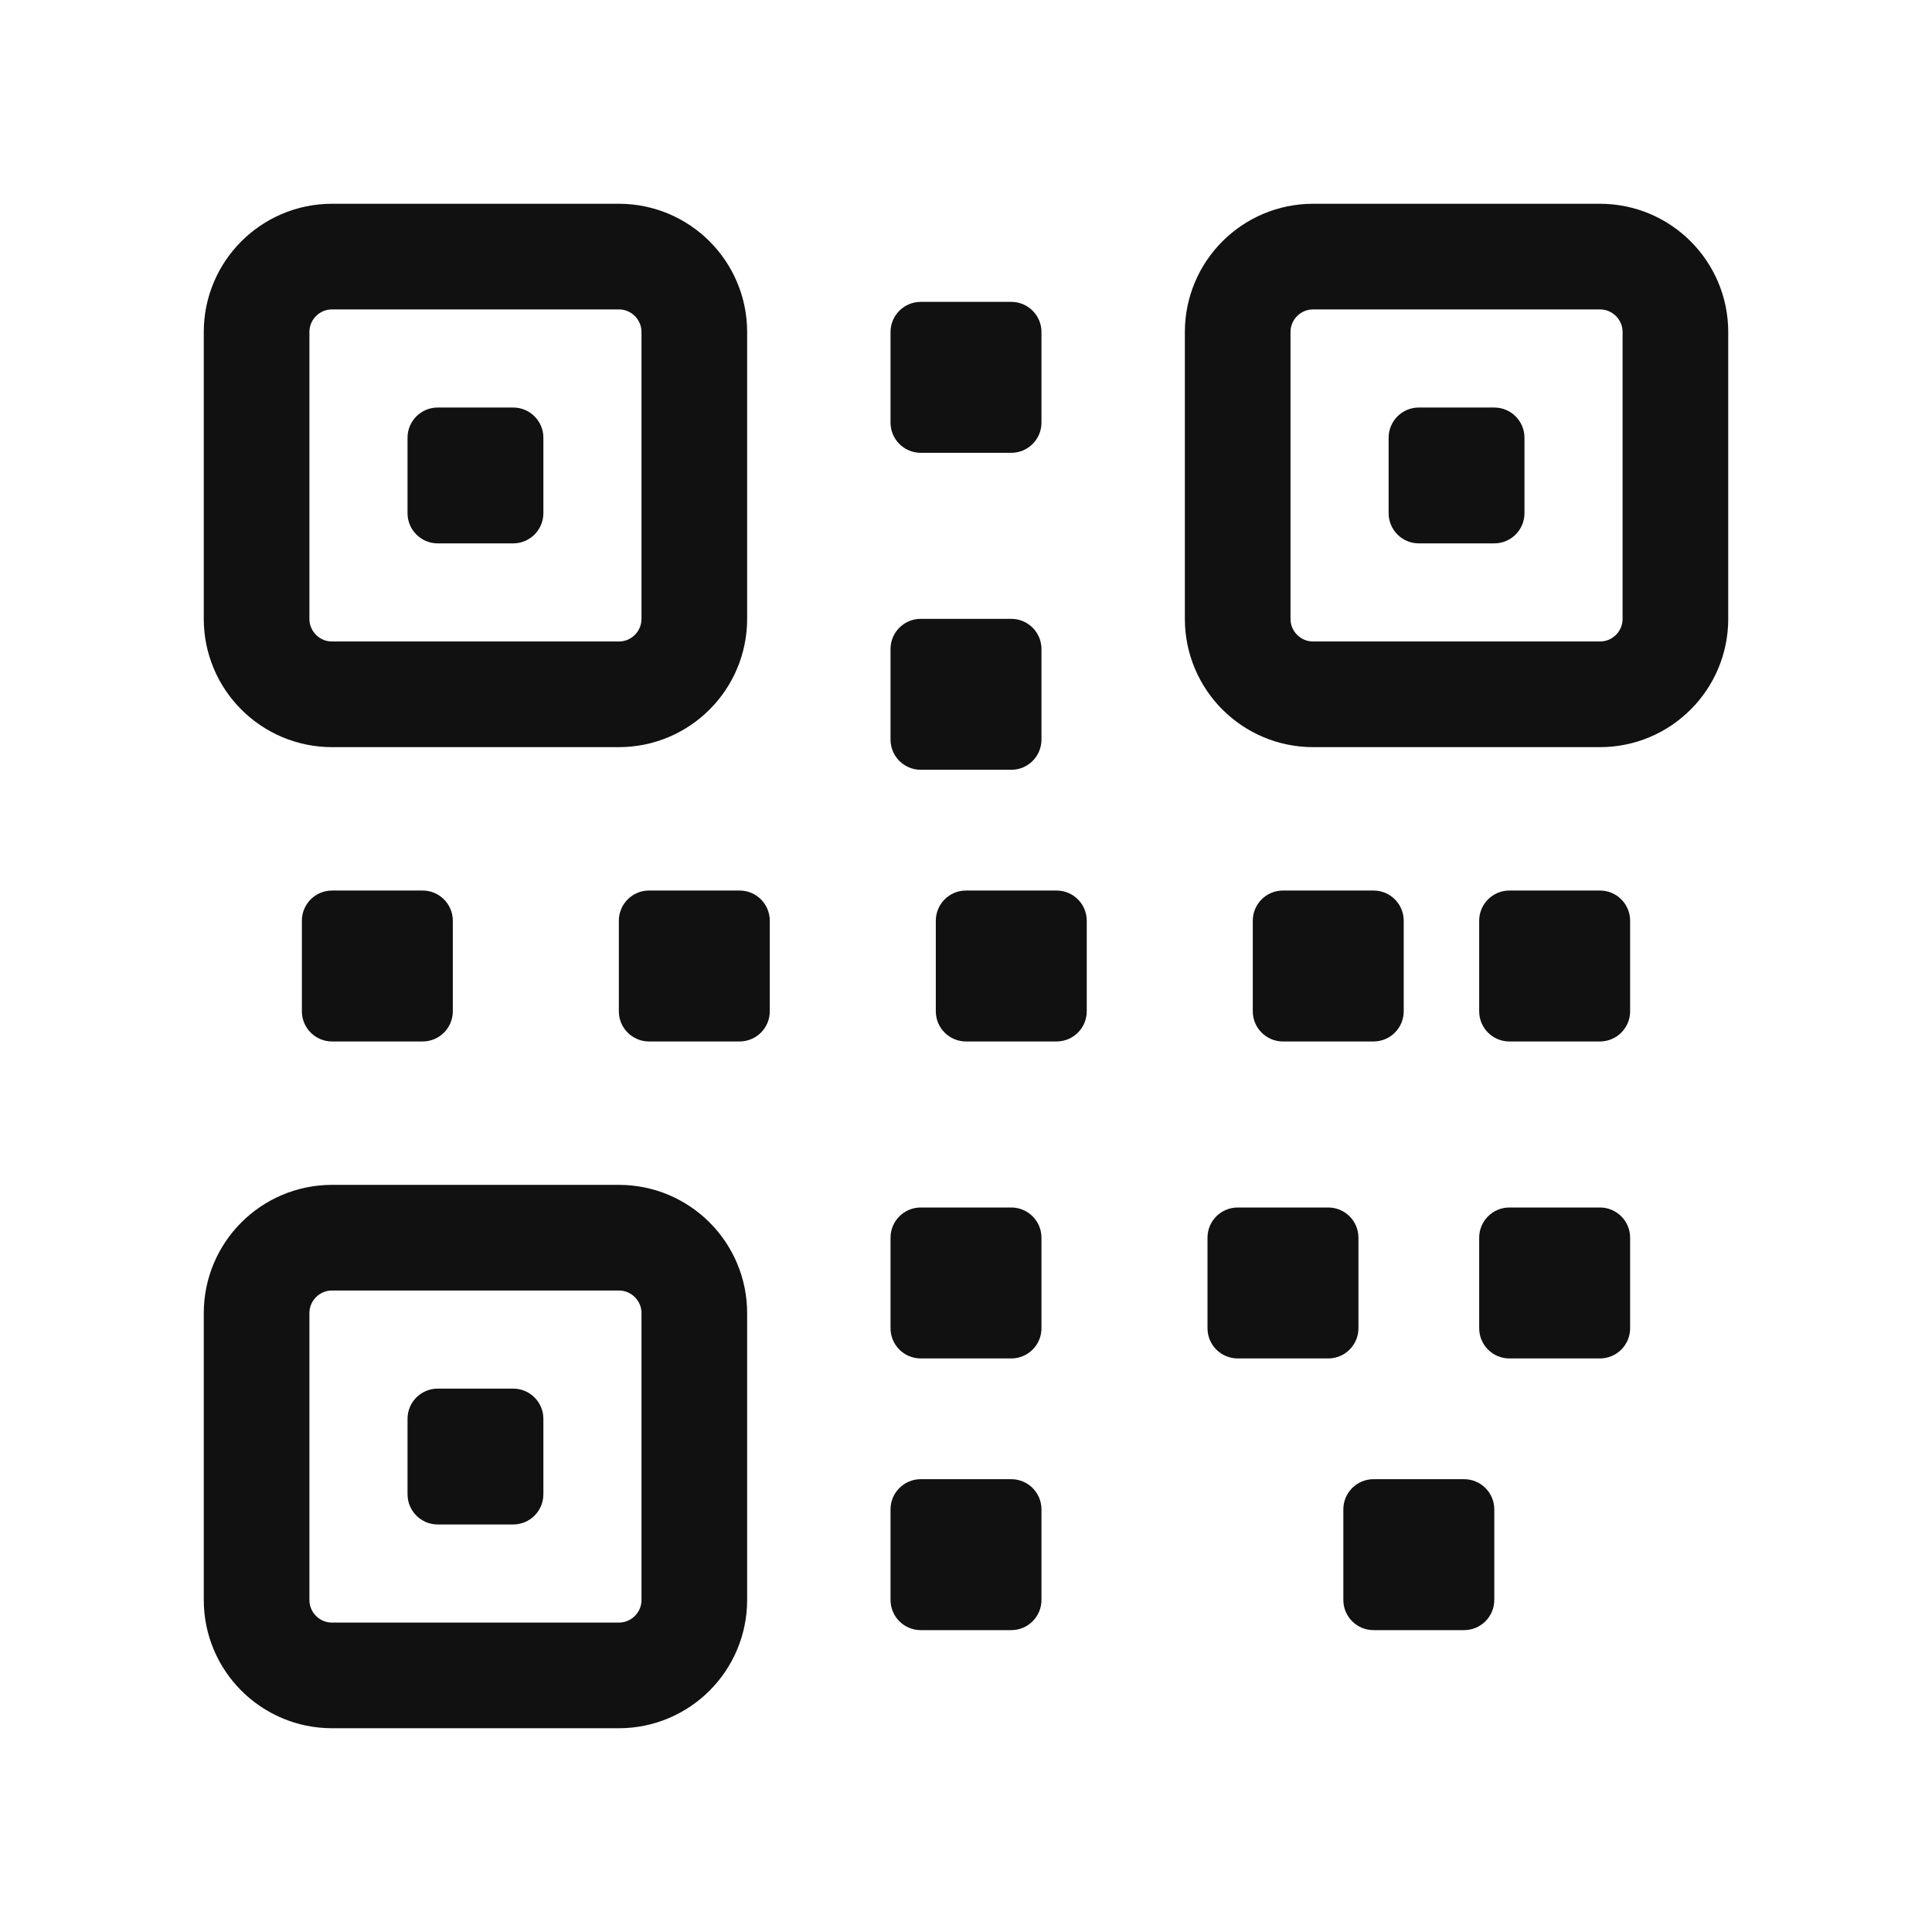
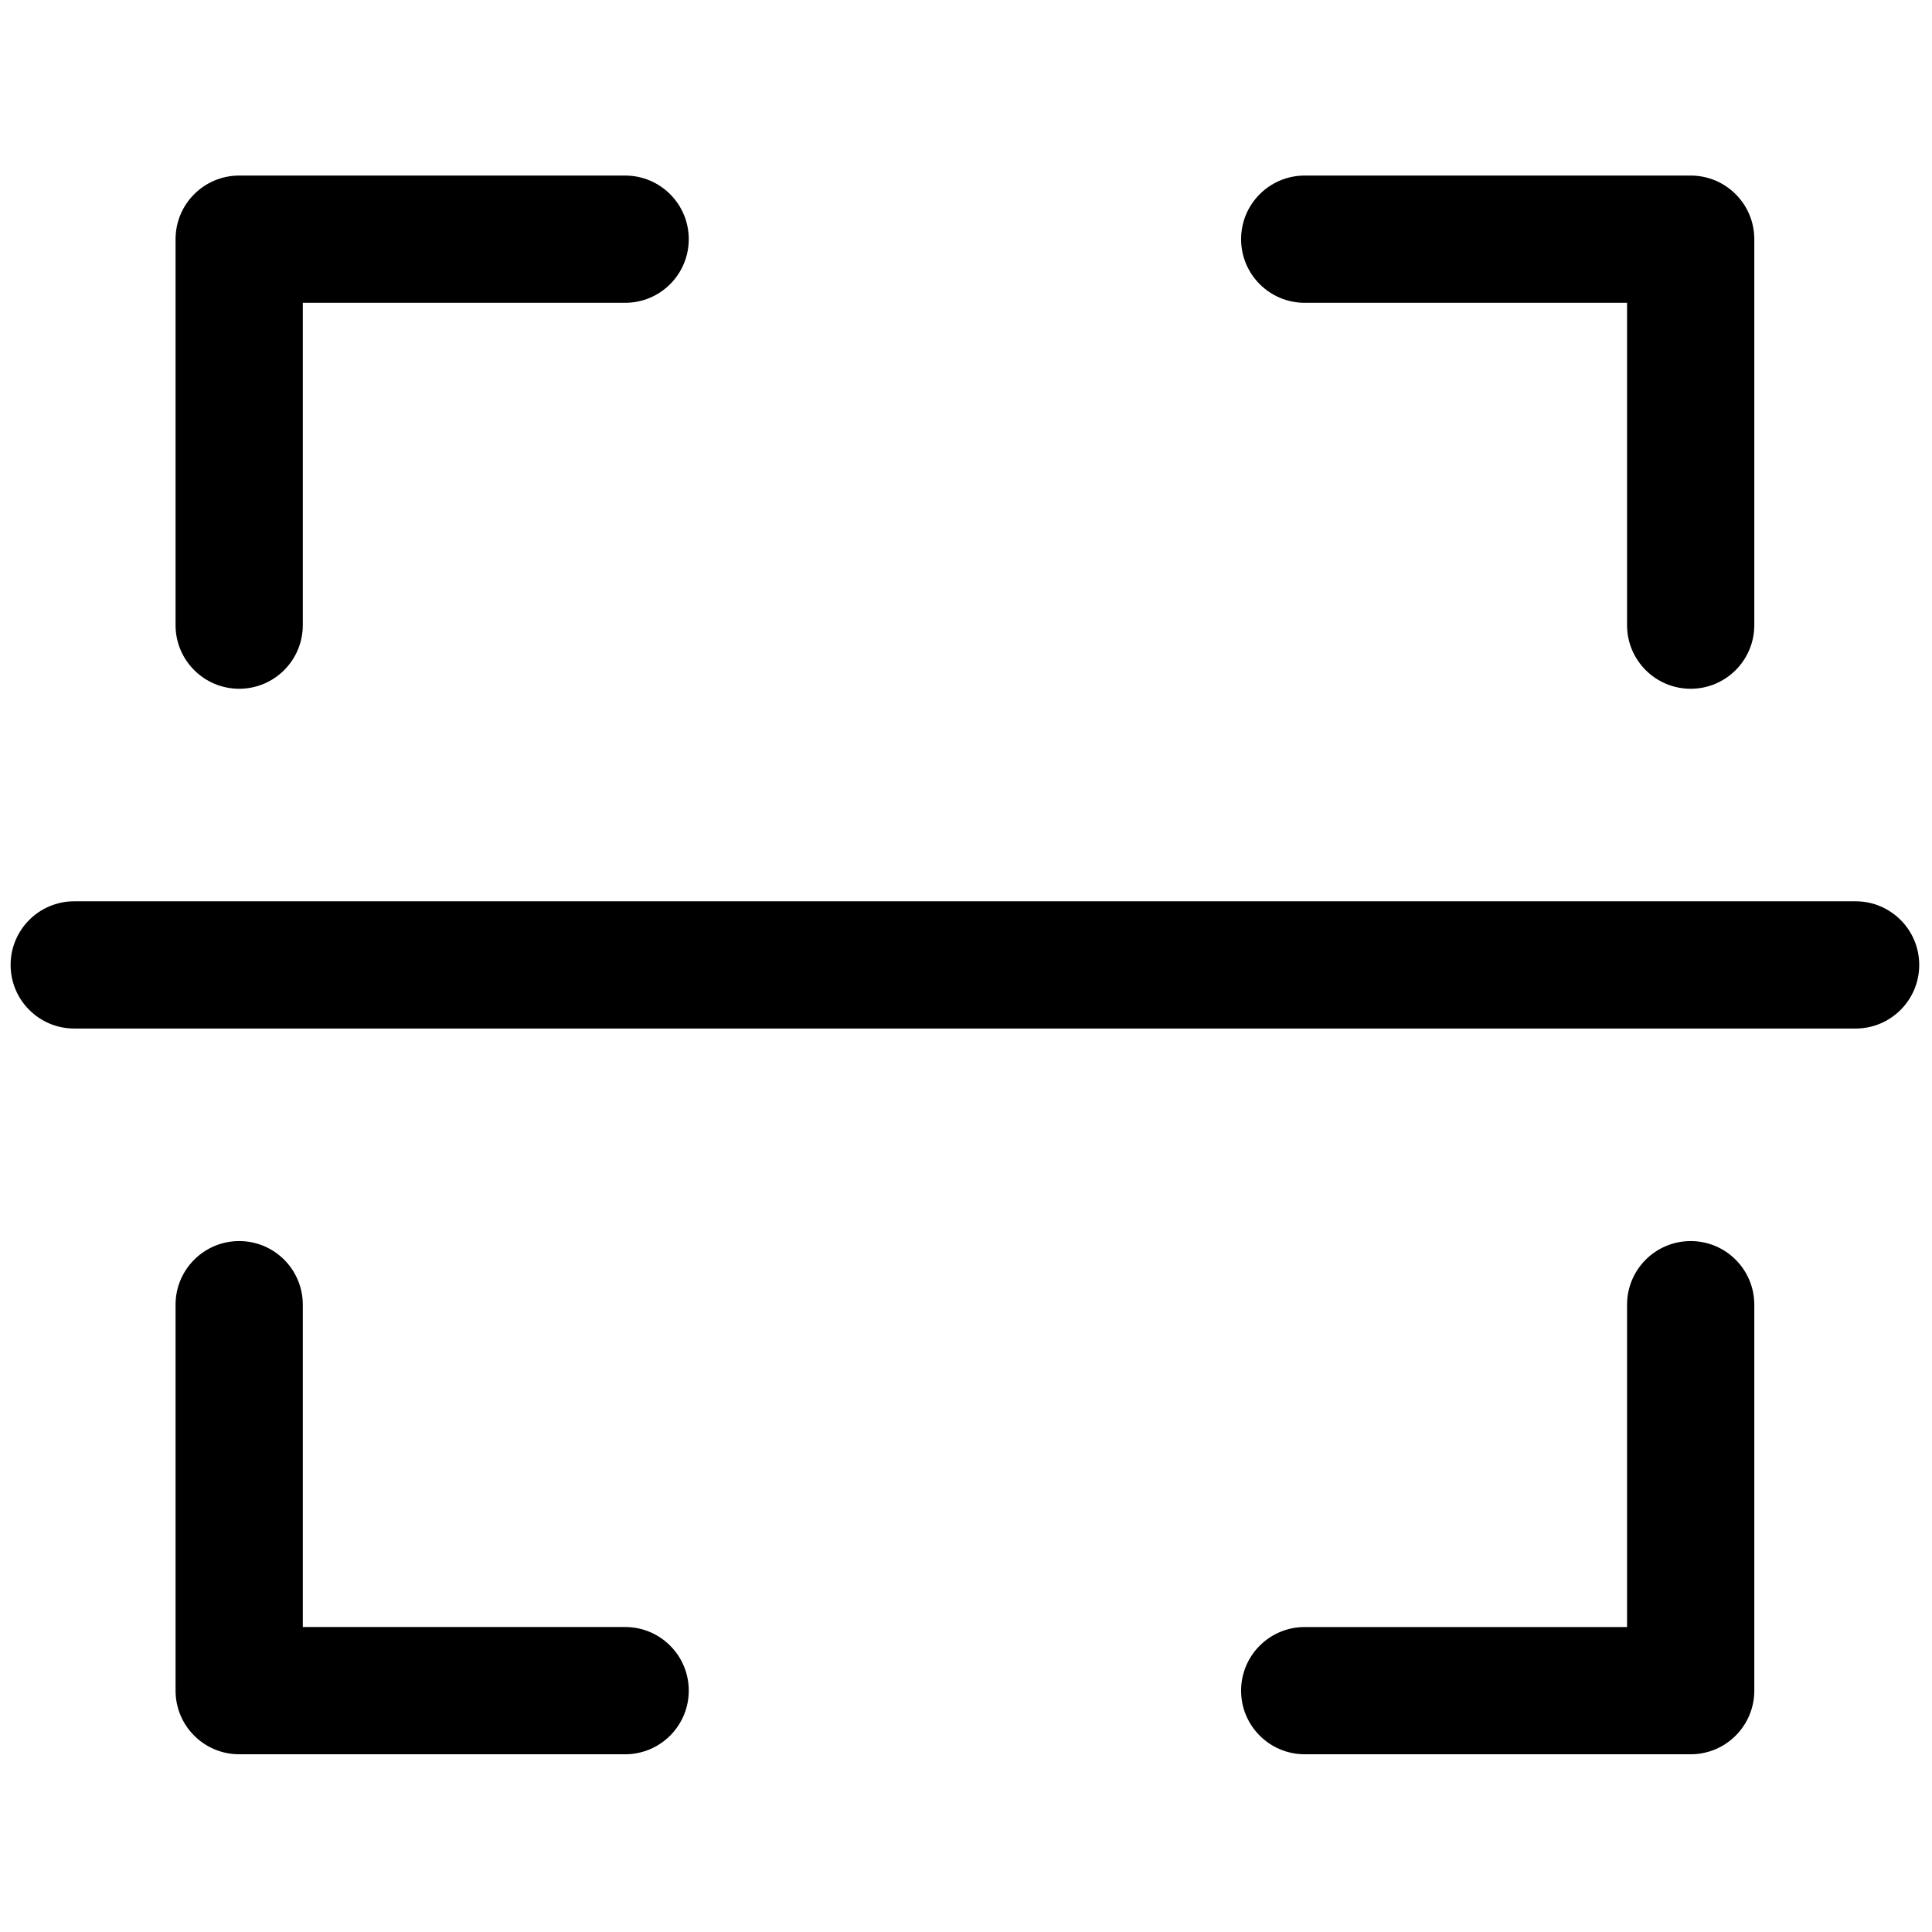
- <svg xmlns="http://www.w3.org/2000/svg" width="256" height="256" viewBox="0 0 256 256" role="img" aria-label="QR code">
-   <g fill="none" stroke="#111111" stroke-width="14" stroke-linejoin="round">
-     <rect x="34" y="34" width="58" height="58" rx="10" />
-     <rect x="164" y="34" width="58" height="58" rx="10" />
-     <rect x="34" y="164" width="58" height="58" rx="10" />
-   </g>
-   <g fill="#111111">
-     <rect x="54" y="54" width="18" height="18" rx="4" />
-     <rect x="184" y="54" width="18" height="18" rx="4" />
-     <rect x="54" y="184" width="18" height="18" rx="4" />
-     <rect x="118" y="40" width="20" height="20" rx="4" />
-     <rect x="118" y="82" width="20" height="20" rx="4" />
-     <rect x="40" y="118" width="20" height="20" rx="4" />
-     <rect x="82" y="118" width="20" height="20" rx="4" />
-     <rect x="124" y="118" width="20" height="20" rx="4" />
-     <rect x="166" y="118" width="20" height="20" rx="4" />
-     <rect x="196" y="118" width="20" height="20" rx="4" />
-     <rect x="118" y="160" width="20" height="20" rx="4" />
-     <rect x="160" y="160" width="20" height="20" rx="4" />
-     <rect x="196" y="160" width="20" height="20" rx="4" />
-     <rect x="118" y="196" width="20" height="20" rx="4" />
-     <rect x="178" y="196" width="20" height="20" rx="4" />
+ <svg xmlns="http://www.w3.org/2000/svg" version="1.1" width="256" height="256" viewBox="0 0 256 256" xml:space="preserve">
+   <g style="stroke: none; stroke-width: 0; stroke-dasharray: none; stroke-linecap: butt; stroke-linejoin: miter; stroke-miterlimit: 10; fill: none; fill-rule: nonzero; opacity: 1;" transform="translate(1.406593 1.406593) scale(2.81 2.81)">
+     <path d="M 79.223 82.222 h -18.2 c -1.657 0 -3 -1.343 -3 -3 s 1.343 -3 3 -3 h 15.2 V 61.022 c 0 -1.657 1.343 -3 3 -3 s 3 1.343 3 3 v 18.199 C 82.223 80.879 80.88 82.222 79.223 82.222 z" style="stroke: none; stroke-width: 1; stroke-dasharray: none; stroke-linecap: butt; stroke-linejoin: miter; stroke-miterlimit: 10; fill: rgb(0,0,0); fill-rule: nonzero; opacity: 1;" transform=" matrix(1 0 0 1 0 0) " stroke-linecap="round" />
+     <path d="M 28.978 82.222 h -18.2 c -1.657 0 -3 -1.343 -3 -3 V 61.022 c 0 -1.657 1.343 -3 3 -3 s 3 1.343 3 3 v 15.199 h 15.2 c 1.657 0 3 1.343 3 3 S 30.634 82.222 28.978 82.222 z" style="stroke: none; stroke-width: 1; stroke-dasharray: none; stroke-linecap: butt; stroke-linejoin: miter; stroke-miterlimit: 10; fill: rgb(0,0,0); fill-rule: nonzero; opacity: 1;" transform=" matrix(1 0 0 1 0 0) " stroke-linecap="round" />
+     <path d="M 10.778 31.978 c -1.657 0 -3 -1.343 -3 -3 v -18.2 c 0 -1.657 1.343 -3 3 -3 h 18.2 c 1.657 0 3 1.343 3 3 s -1.343 3 -3 3 h -15.2 v 15.2 C 13.778 30.634 12.435 31.978 10.778 31.978 z" style="stroke: none; stroke-width: 1; stroke-dasharray: none; stroke-linecap: butt; stroke-linejoin: miter; stroke-miterlimit: 10; fill: rgb(0,0,0); fill-rule: nonzero; opacity: 1;" transform=" matrix(1 0 0 1 0 0) " stroke-linecap="round" />
+     <path d="M 79.223 31.978 c -1.657 0 -3 -1.343 -3 -3 v -15.2 h -15.2 c -1.657 0 -3 -1.343 -3 -3 s 1.343 -3 3 -3 h 18.2 c 1.657 0 3 1.343 3 3 v 18.2 C 82.223 30.634 80.88 31.978 79.223 31.978 z" style="stroke: none; stroke-width: 1; stroke-dasharray: none; stroke-linecap: butt; stroke-linejoin: miter; stroke-miterlimit: 10; fill: rgb(0,0,0); fill-rule: nonzero; opacity: 1;" transform=" matrix(1 0 0 1 0 0) " stroke-linecap="round" />
+     <path d="M 87 48 H 3 c -1.657 0 -3 -1.343 -3 -3 c 0 -1.657 1.343 -3 3 -3 h 84 c 1.657 0 3 1.343 3 3 C 90 46.657 88.657 48 87 48 z" style="stroke: none; stroke-width: 1; stroke-dasharray: none; stroke-linecap: butt; stroke-linejoin: miter; stroke-miterlimit: 10; fill: rgb(0,0,0); fill-rule: nonzero; opacity: 1;" transform=" matrix(1 0 0 1 0 0) " stroke-linecap="round" />
  </g>
</svg>
